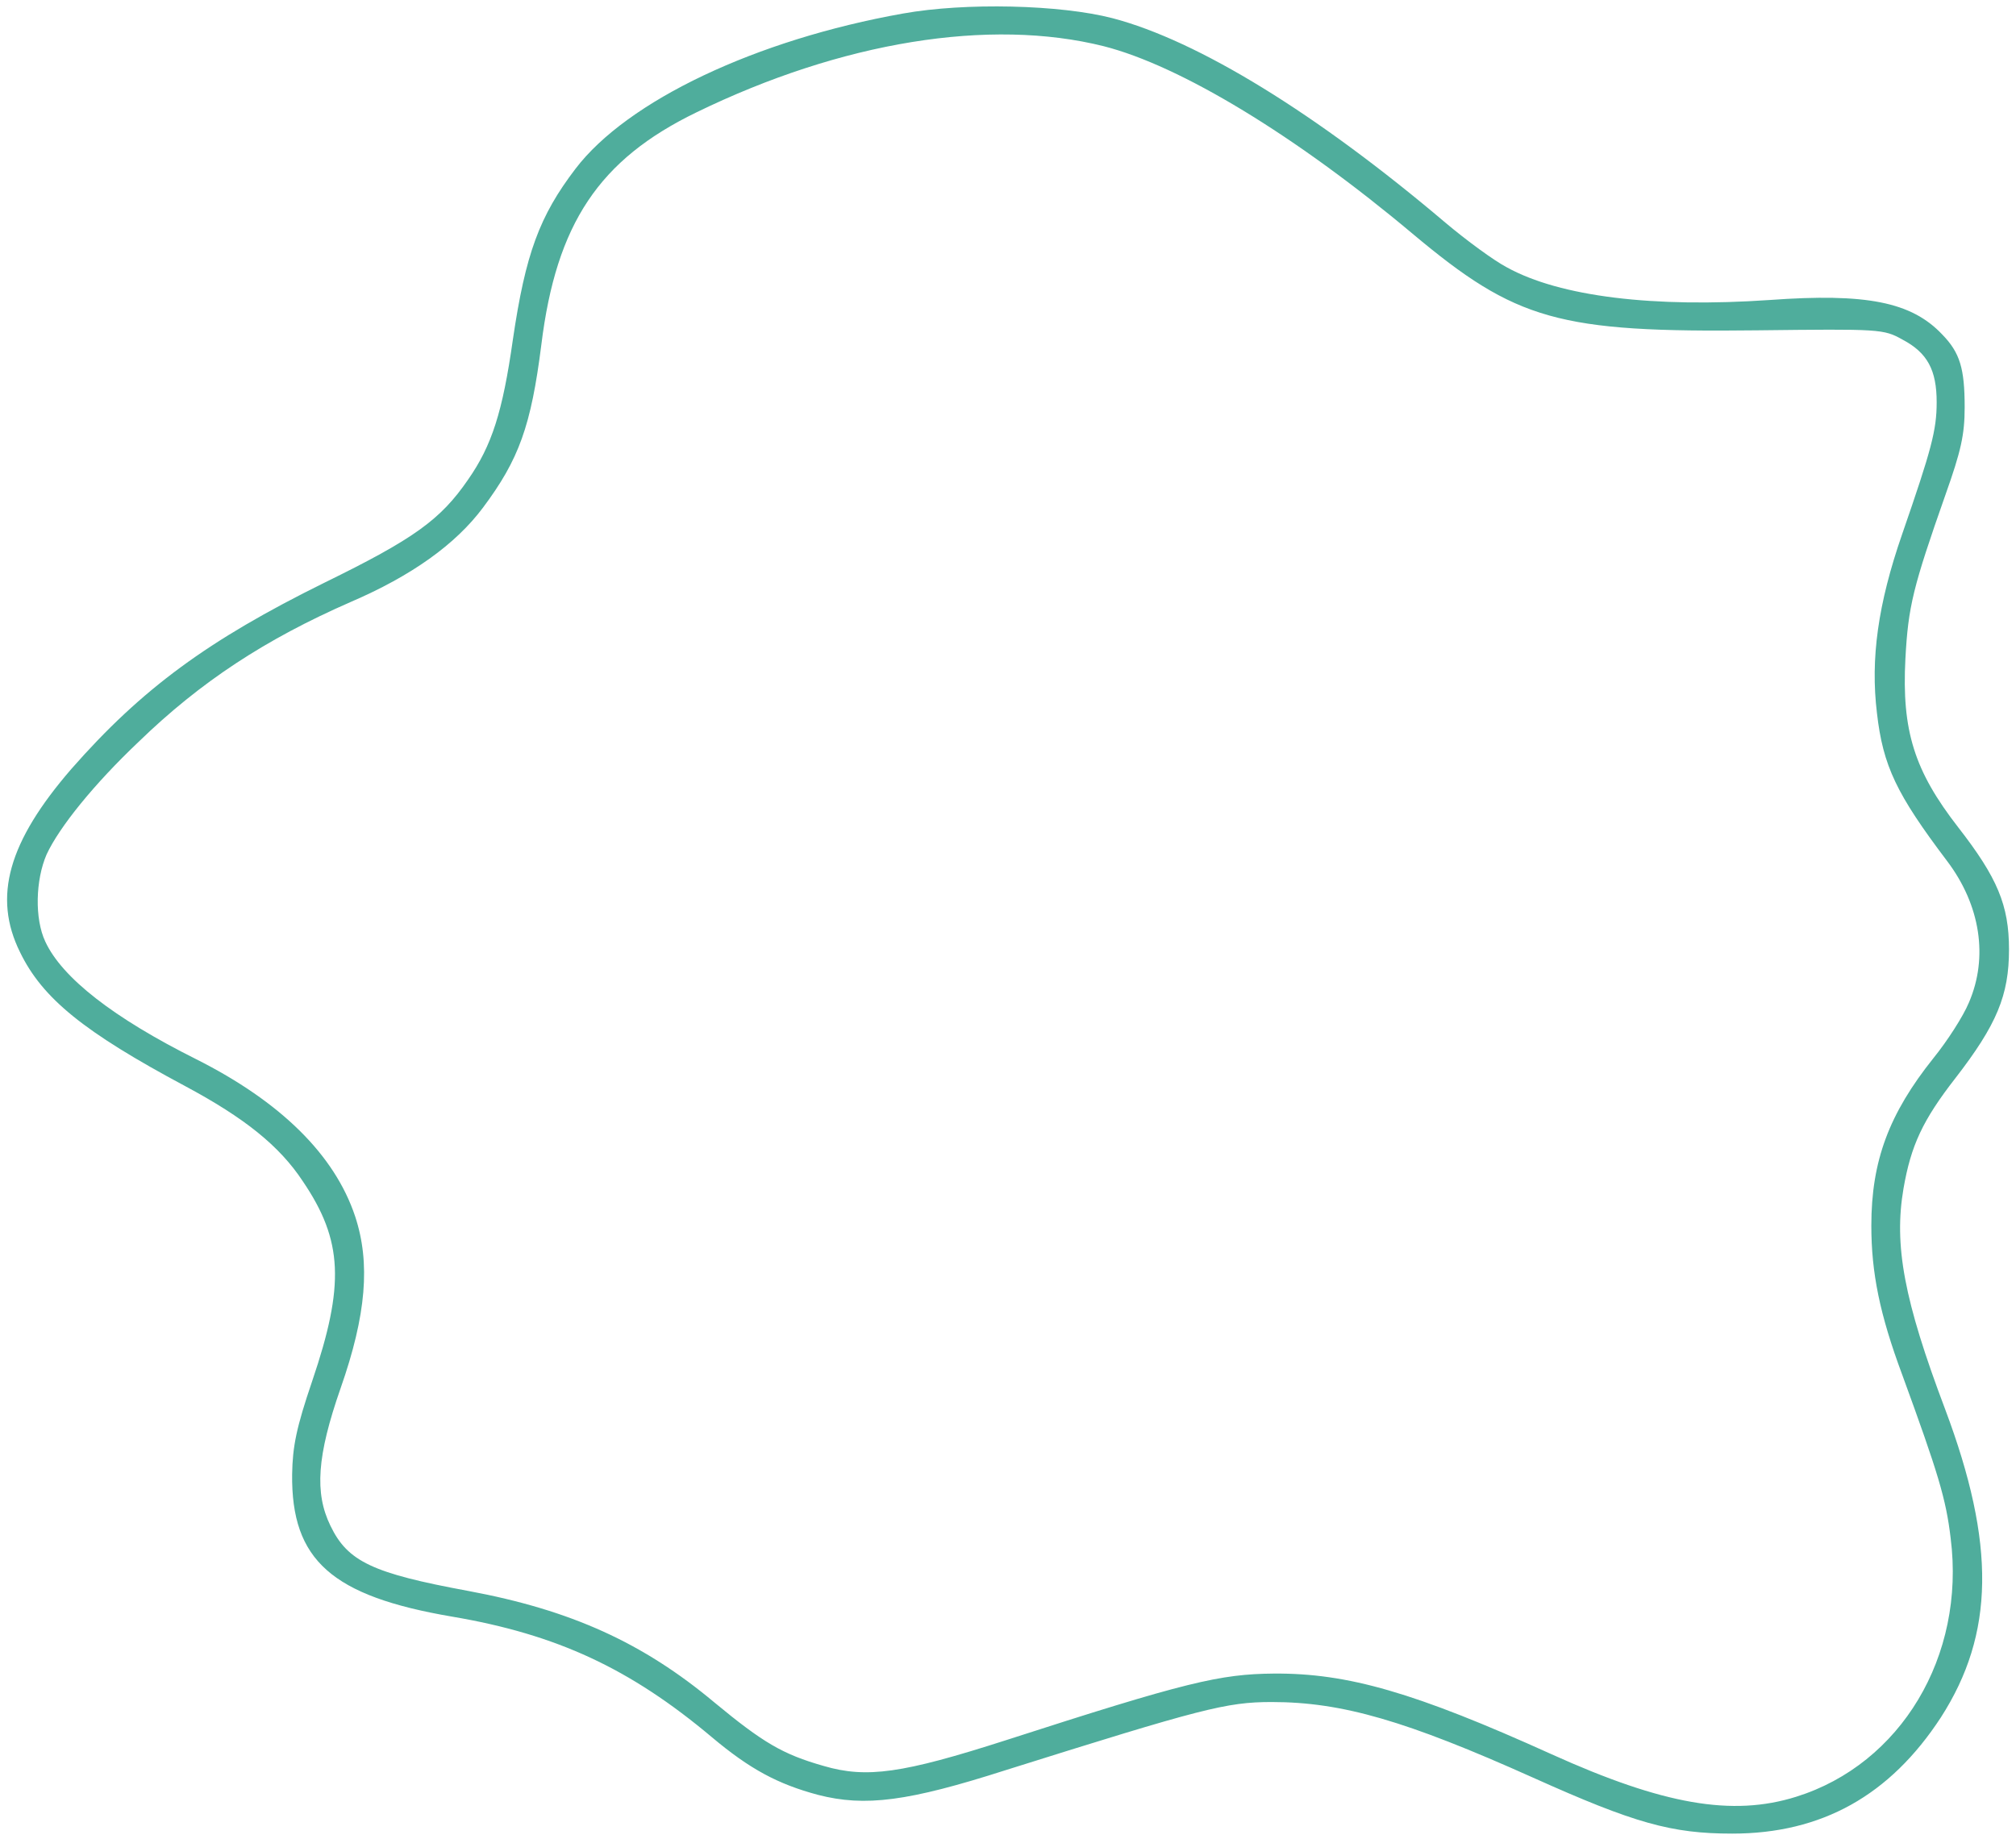
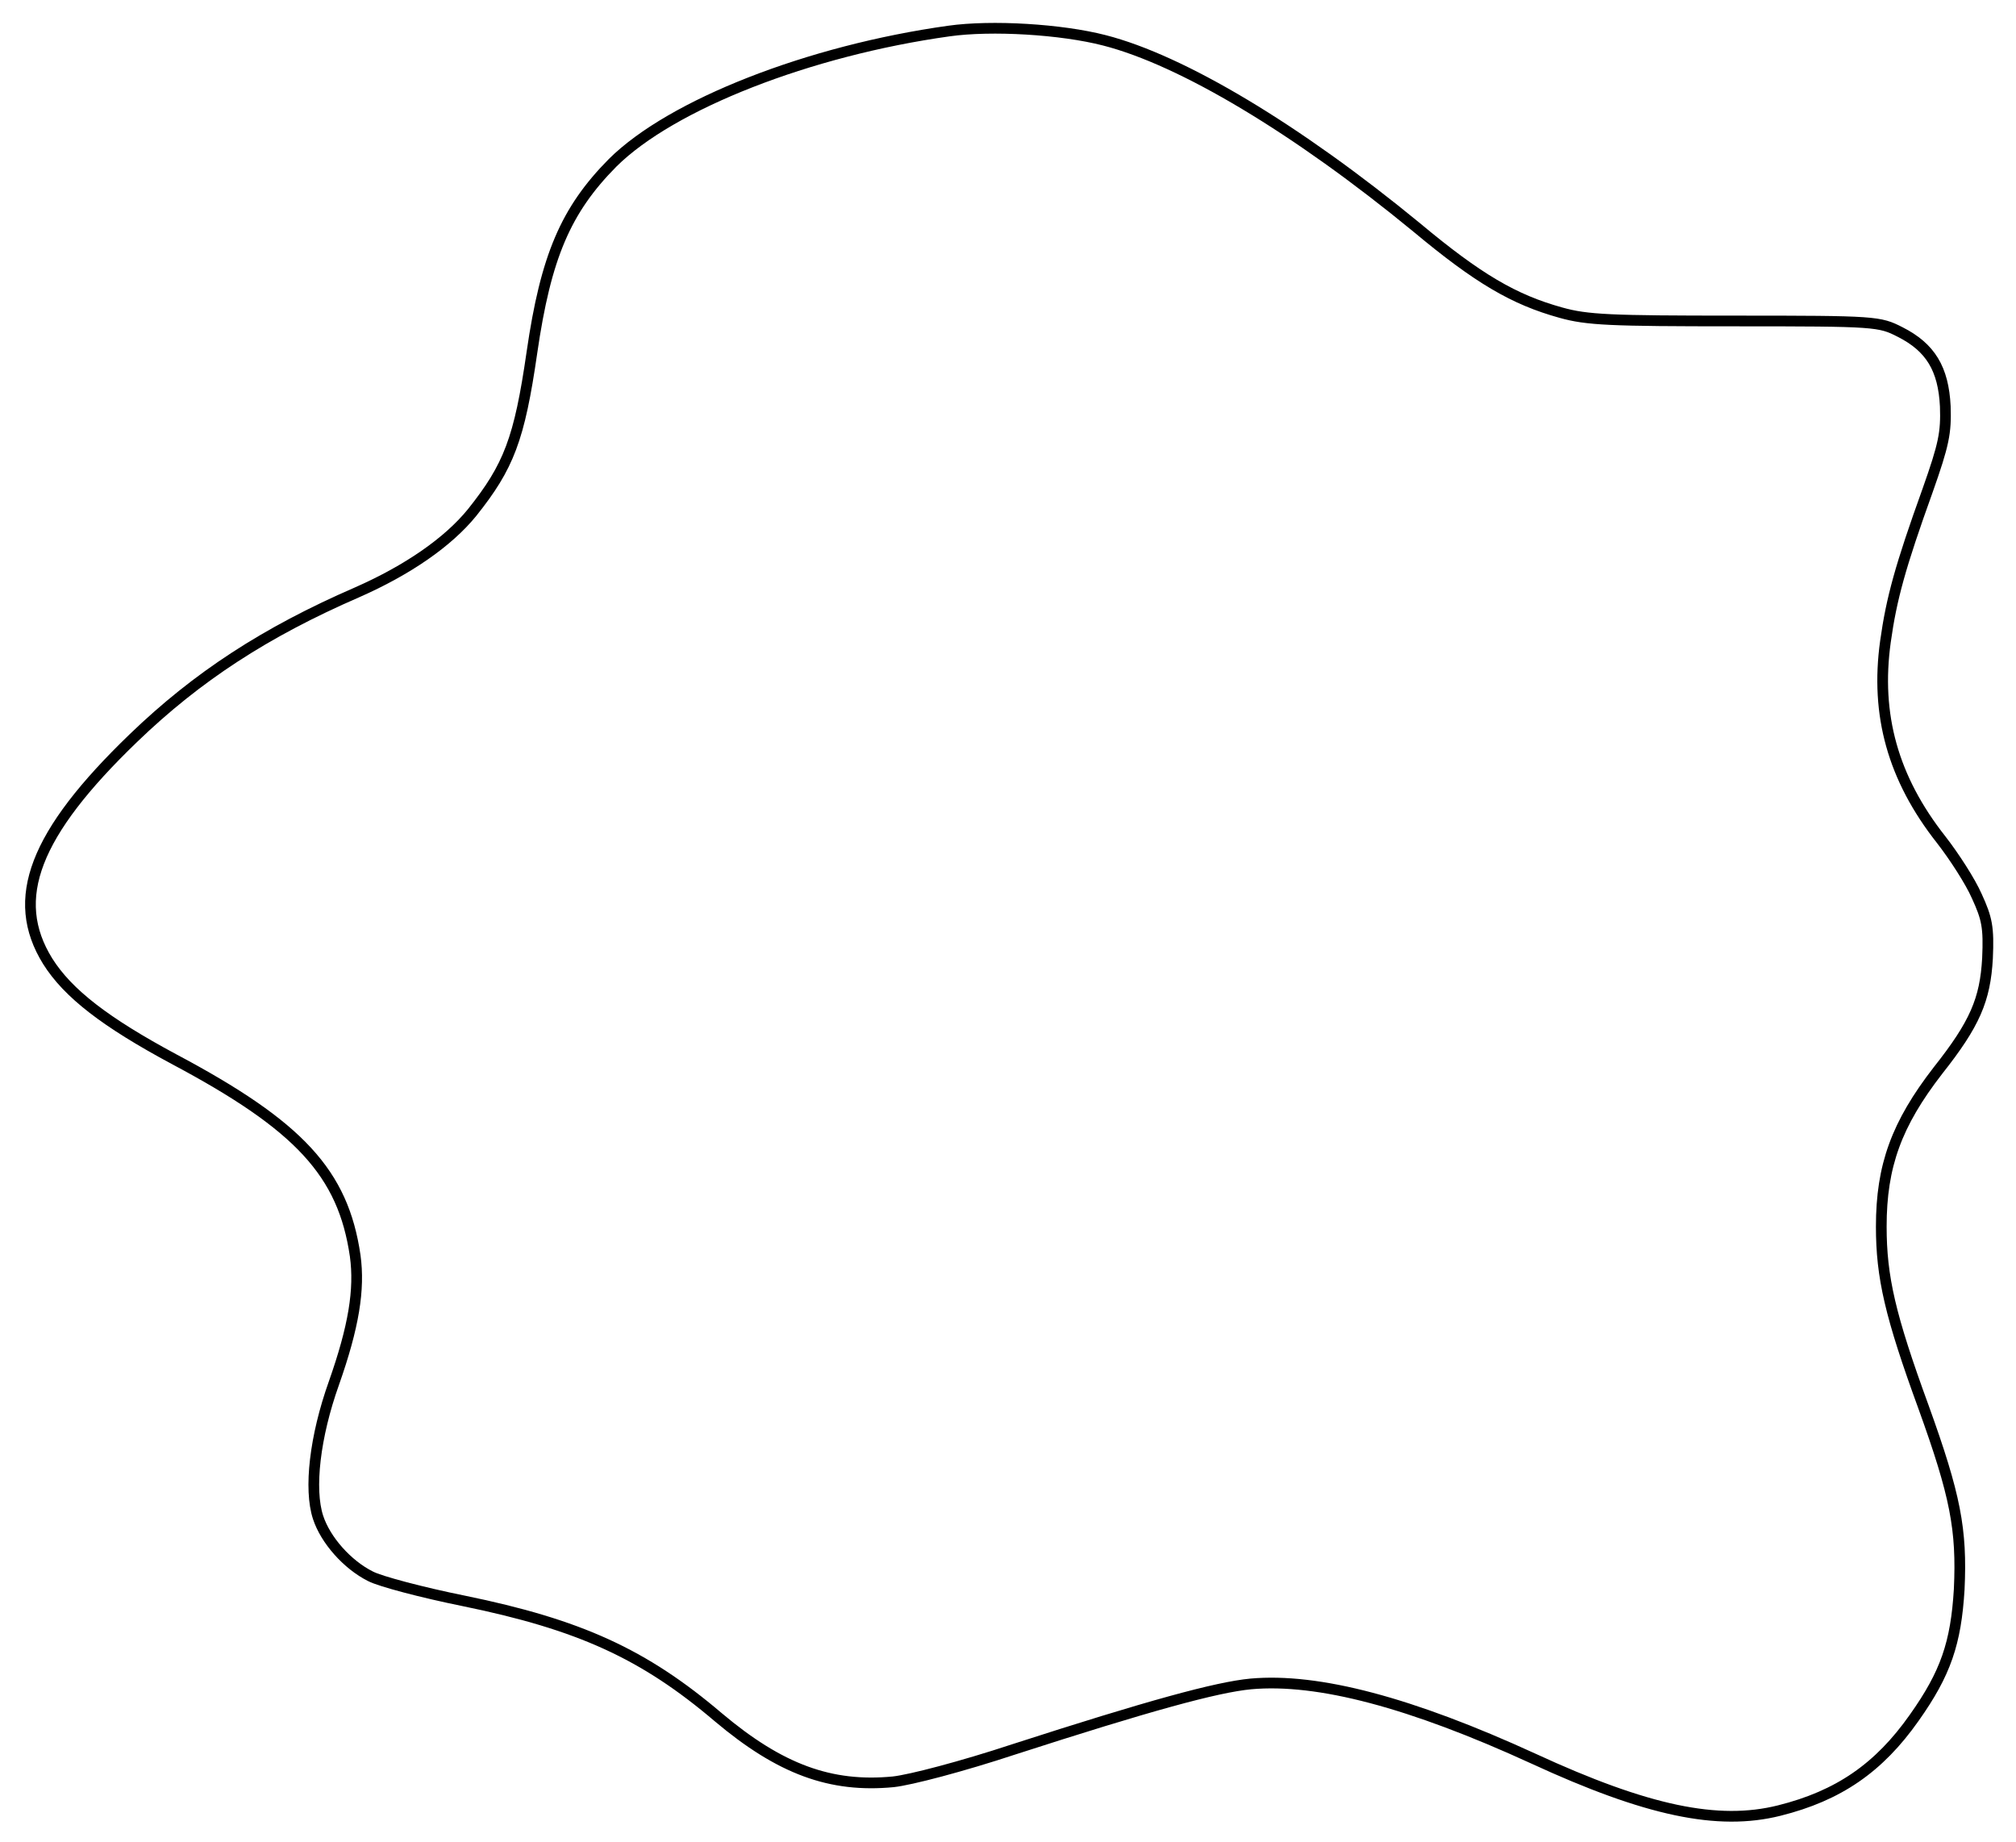
- <svg xmlns="http://www.w3.org/2000/svg" version="1.0" width="432pt" height="394pt" viewBox="0 0 432 394" preserveAspectRatio="xMidYMid meet">
-   <g transform="translate(0,394) scale(0.1,-0.1)" fill="#008970b0" stroke="none">
-     <path d="M1935 3911 c-315 -56 -591 -187 -702 -333 -77 -101 -107 -182 -134 -366 -22 -155 -45 -227 -96 -300 -59 -86 -116 -127 -308 -221 -249 -123 -391 -227 -542 -399 -135 -156 -169 -274 -110 -393 48 -99 137 -171 354 -287 127 -68 202 -128 252 -204 86 -127 90 -222 20 -428 -34 -100 -42 -140 -43 -200 -2 -184 85 -261 343 -305 224 -38 381 -111 556 -258 82 -69 142 -101 228 -124 101 -26 193 -14 402 53 420 132 473 146 570 146 151 0 288 -40 560 -162 218 -98 297 -120 427 -120 192 0 338 82 447 249 115 179 118 371 9 661 -88 233 -110 351 -89 473 16 92 41 146 111 236 89 115 115 178 115 276 0 95 -25 154 -109 262 -94 121 -121 207 -113 361 6 112 16 153 86 352 33 93 41 128 41 187 0 83 -10 117 -48 156 -66 70 -163 89 -370 74 -248 -17 -449 7 -563 70 -27 14 -87 58 -132 96 -276 234 -530 390 -713 438 -112 29 -315 34 -449 10z m430 -70 c165 -42 412 -192 662 -402 222 -186 312 -212 738 -207 264 3 271 3 312 -20 53 -28 73 -65 73 -134 0 -60 -11 -101 -74 -283 -52 -150 -68 -267 -54 -383 13 -114 42 -174 150 -317 72 -95 89 -207 47 -304 -12 -29 -46 -82 -76 -119 -95 -119 -133 -220 -133 -359 0 -101 18 -190 66 -319 77 -211 94 -266 104 -351 32 -253 -107 -484 -331 -554 -137 -43 -285 -17 -524 91 -294 133 -437 174 -595 173 -116 -1 -188 -18 -575 -143 -221 -71 -298 -82 -390 -55 -88 25 -130 50 -234 136 -153 128 -307 198 -527 239 -206 38 -259 63 -296 140 -34 70 -29 149 22 295 55 157 64 268 31 368 -44 132 -160 246 -341 337 -176 88 -287 174 -323 252 -23 49 -21 132 3 187 27 58 101 150 197 241 133 129 272 220 455 300 130 56 224 123 283 202 77 103 103 175 125 349 32 260 124 397 332 498 312 152 629 203 873 142z" />
+ <svg xmlns="http://www.w3.org/2000/svg" version="1.1" width="565" height="516" viewBox="0 0 565 516" xml:space="preserve">
+   <defs>
+ </defs>
+   <rect x="0" y="0" width="100%" height="100%" fill="rgba(98, 18, 18, 0)" />
+   <g transform="matrix(0.13 0 0 -0.13 282.83 258.45)">
+     <path style="stroke: rgb(0,0,0); stroke-width: 3; stroke-dasharray: none; stroke-linecap: butt; stroke-dashoffset: 0; stroke-linejoin: miter; stroke-miterlimit: 4; fill: rgb(0,0,0); fill-opacity: 0; fill-rule: nonzero; opacity: 1;" vector-effect="non-scaling-stroke" transform=" translate(-2119.89, -1928.82)" d="M 1990 3850 c -301 -42 -598 -158 -725 -284 c -101 -102 -144 -202 -174 -409 c -27 -187 -50 -246 -129 -345 c -52 -64 -139 -124 -248 -172 c -198 -86 -345 -182 -482 -314 c -214 -206 -268 -347 -185 -481 c 44 -70 125 -132 272 -211 c 271 -144 365 -246 391 -424 c 10 -73 -3 -153 -46 -275 c -41 -115 -54 -228 -34 -289 c 16 -49 63 -102 113 -127 c 21 -11 112 -35 201 -53 c 249 -51 388 -114 549 -251 c 133 -112 242 -152 377 -139 c 37 4 148 33 260 70 c 291 94 437 134 511 141 c 145 13 345 -40 609 -161 c 245 -113 398 -145 530 -112 c 128 32 215 92 291 200 c 68 96 90 161 97 277 c 6 129 -8 202 -77 393 c -72 197 -91 280 -91 389 c 0 131 33 221 122 336 c 80 101 102 153 107 242 c 3 67 -1 86 -23 134 c -14 32 -49 86 -77 122 c -104 132 -142 269 -120 427 c 13 93 32 162 91 326 c 35 99 40 124 38 181 c -4 81 -32 127 -97 160 c -45 23 -51 24 -356 24 c -269 0 -319 2 -376 18 c -101 28 -178 73 -311 184 c -258 212 -505 360 -673 403 c -93 24 -243 33 -335 20 z" stroke-linecap="round" />
  </g>
</svg>
